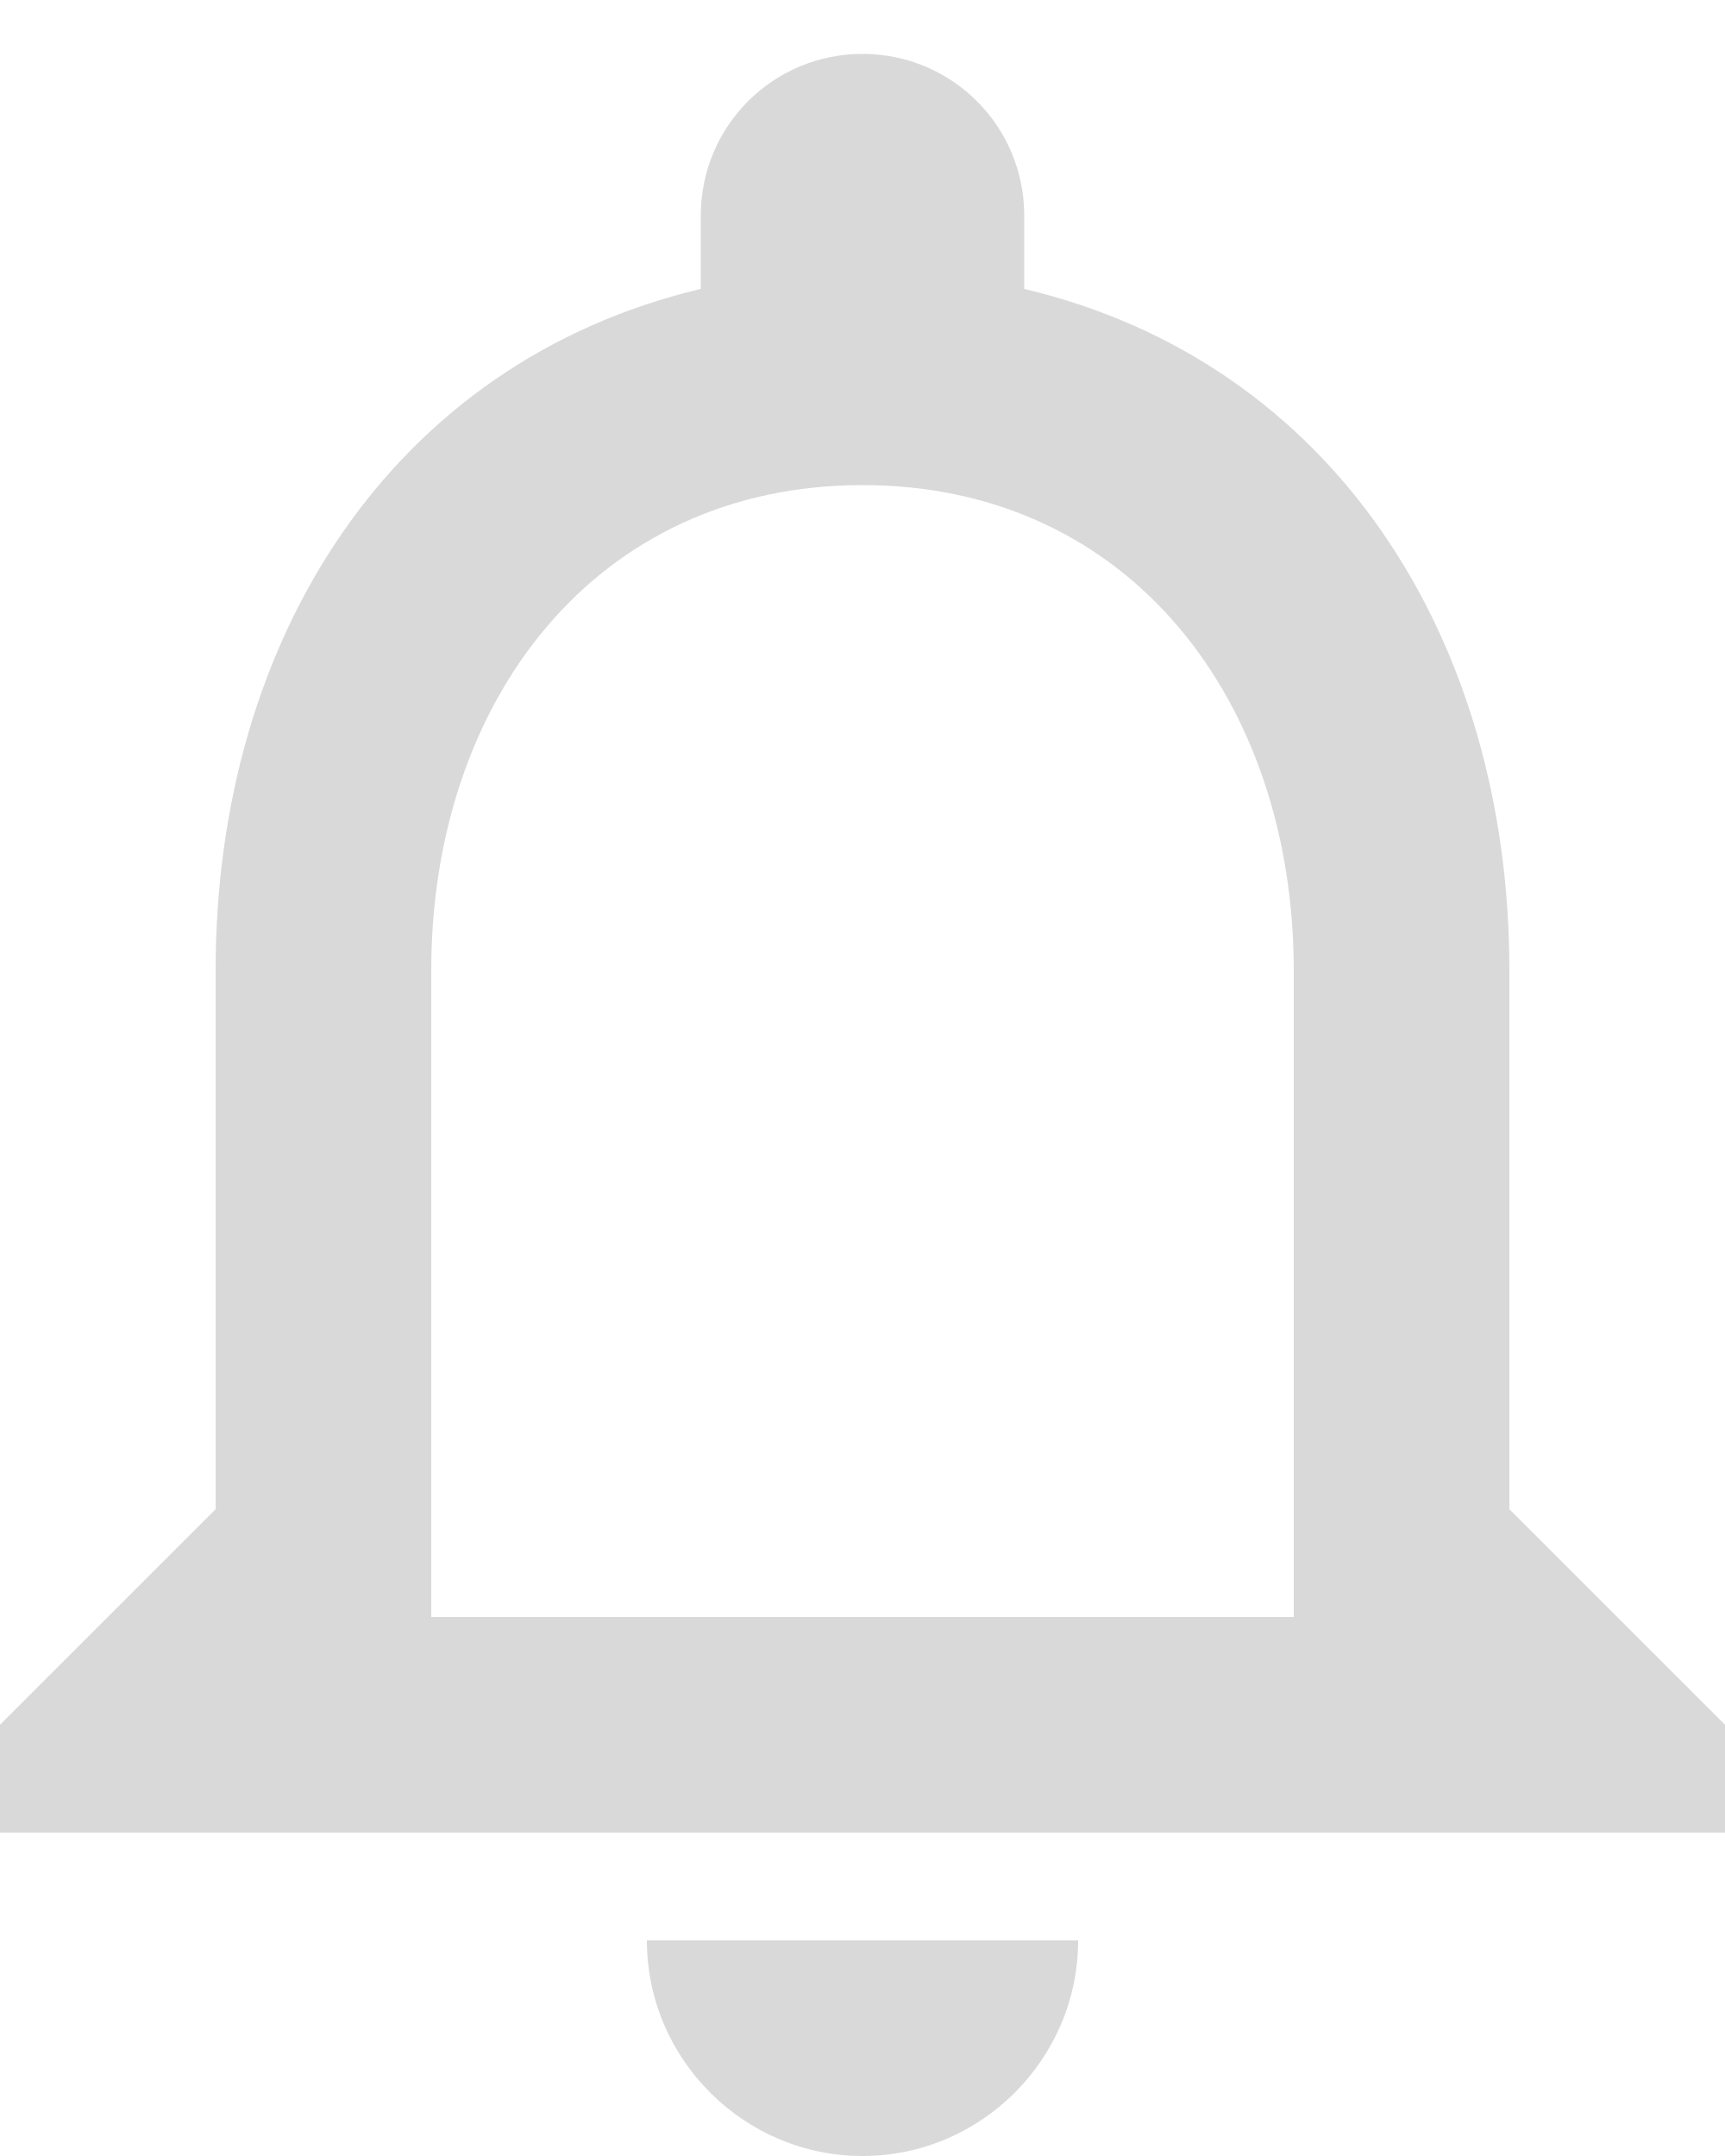
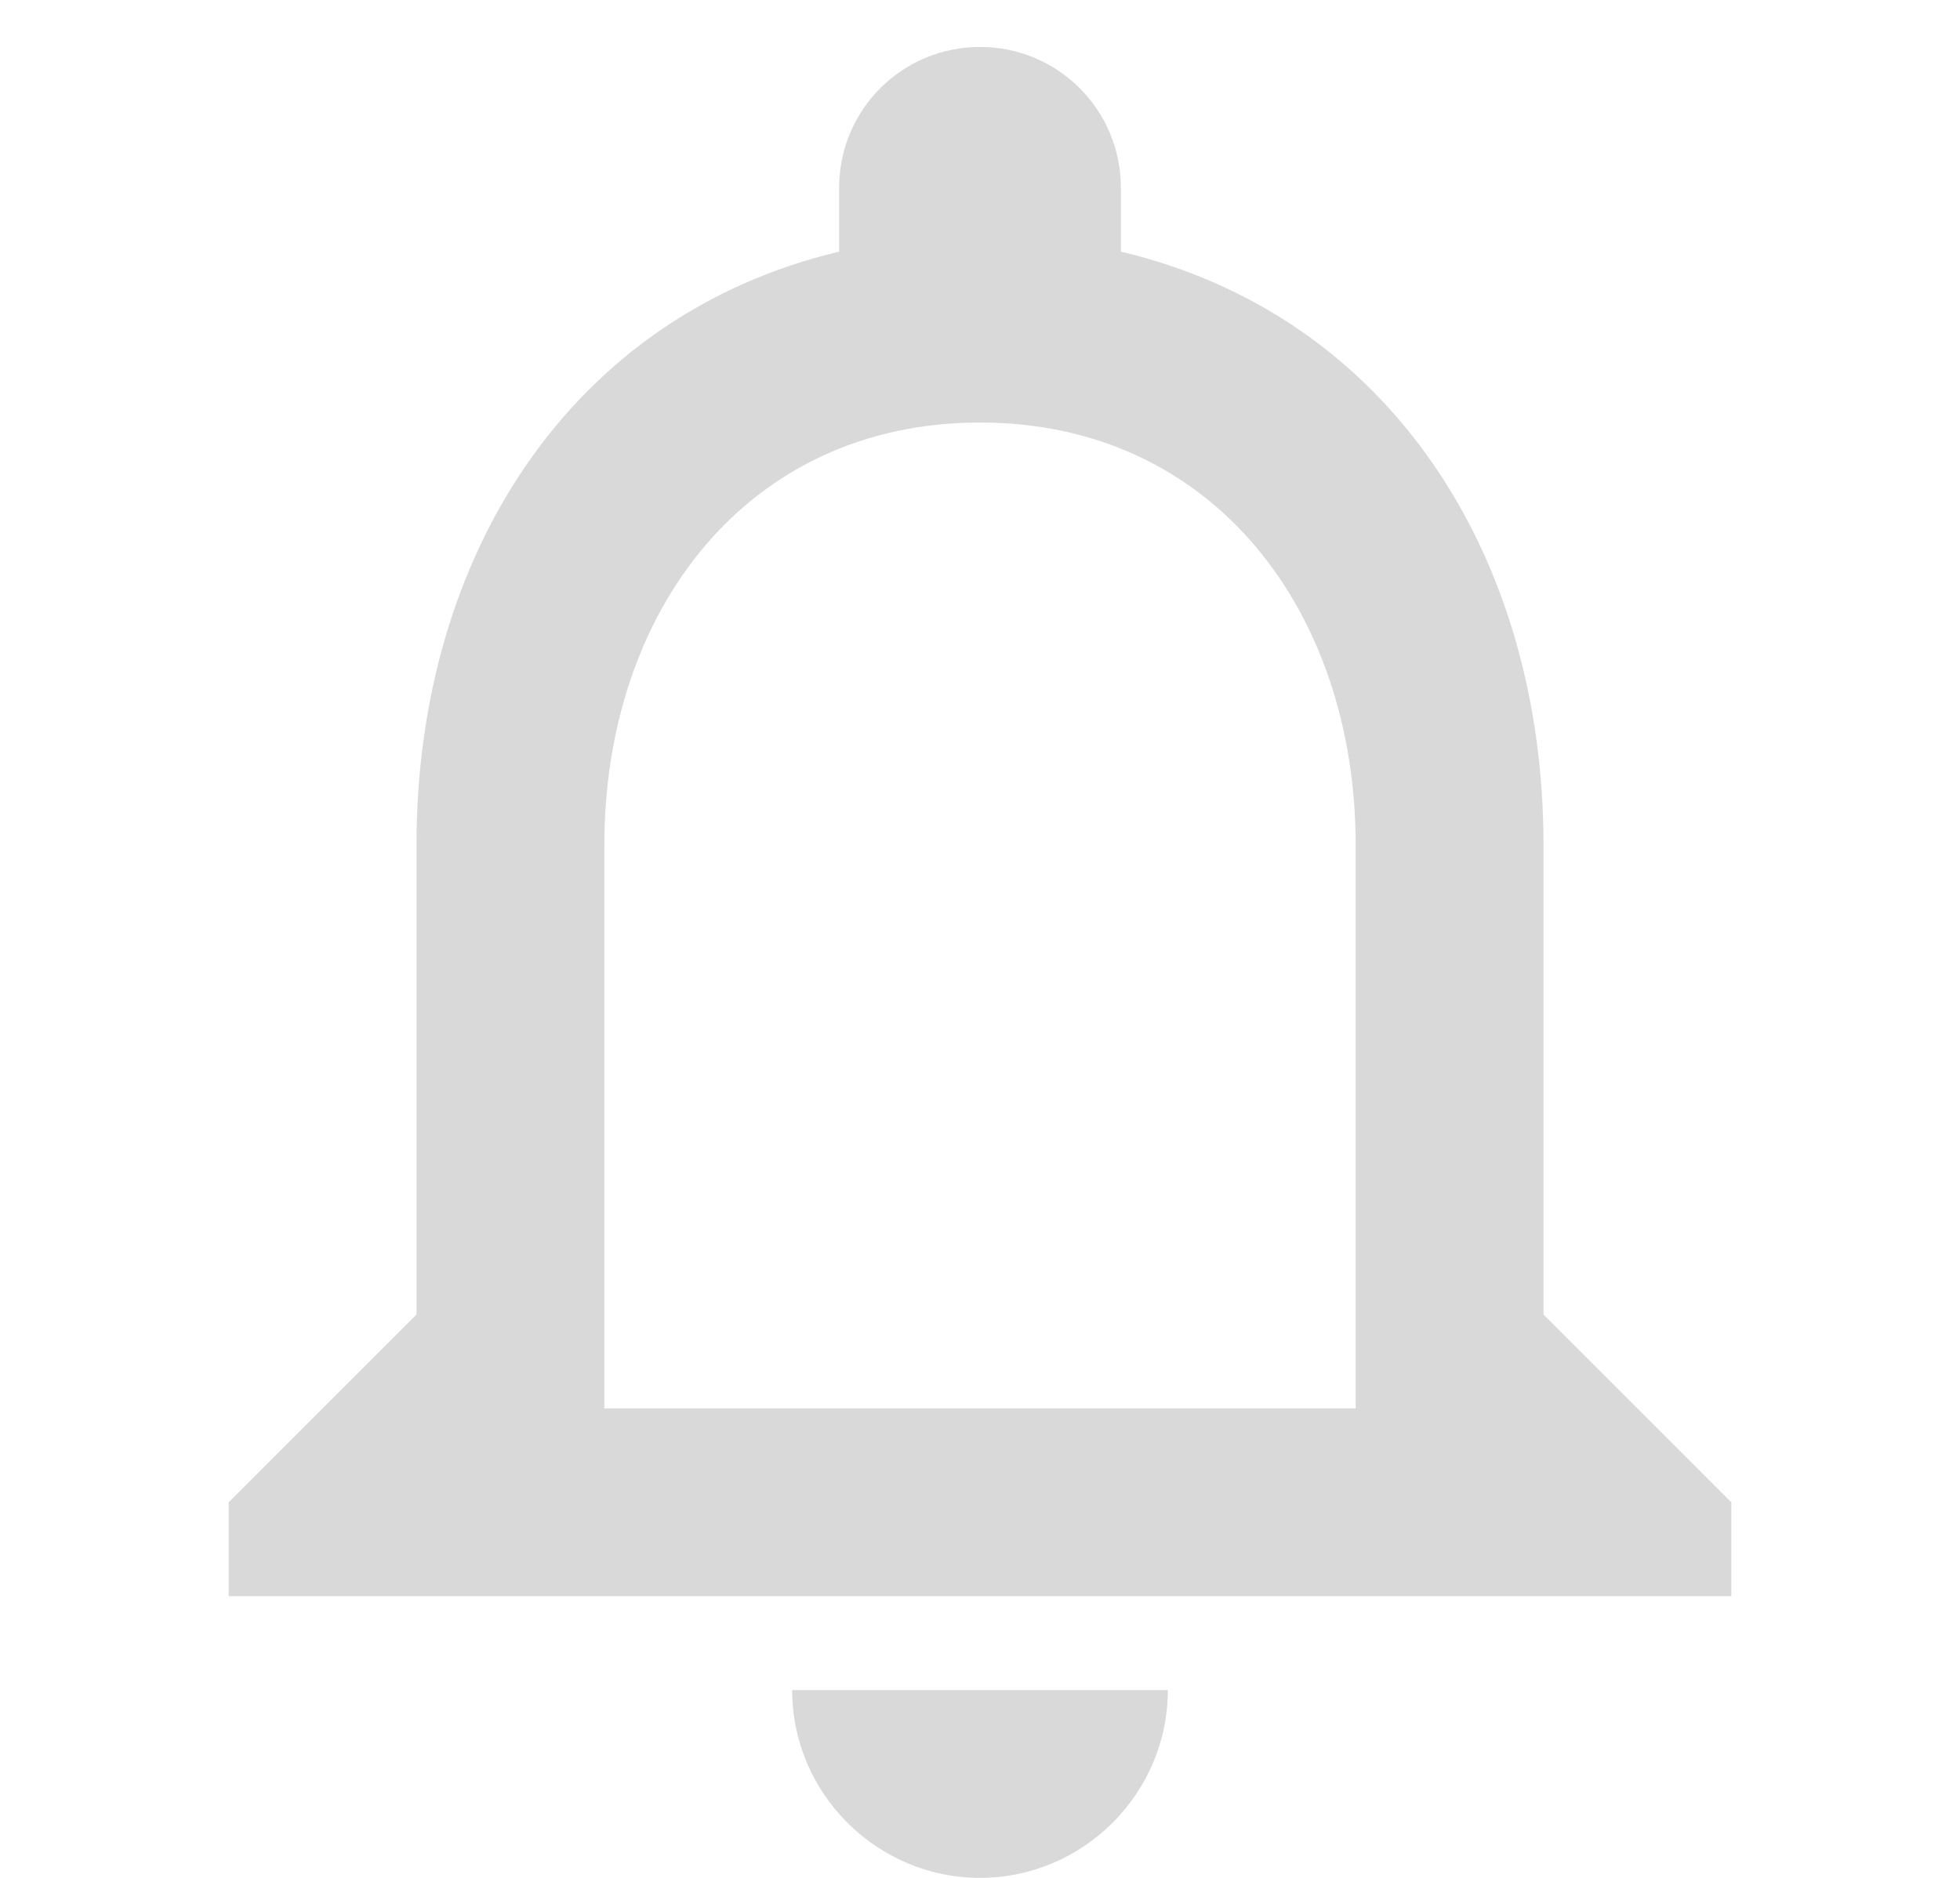
- <svg xmlns="http://www.w3.org/2000/svg" width="16px" height="20px" viewBox="0 0 16 20" version="1.1">
+ <svg xmlns="http://www.w3.org/2000/svg" width="24px" height="23px" viewBox="0 0 16 20" version="1.1">
  <defs />
  <g id="Page-1" stroke="none" stroke-width="1" fill="none" fill-rule="evenodd">
    <g id="TWITTER-PROFILE-2018" transform="translate(-220, -13)" fill="#D9D9D9" fill-rule="nonzero">
      <g id="Header">
        <g id="Left-side" transform="translate(128, 8)">
          <g id="Notifications" transform="translate(92, 0)">
            <g id="ic_notifications_none_24px" transform="translate(0, 5)">
              <path d="M8,20 C9.1,20 10,19.1 10,18 L6,18 C6,19.1 6.9,20 8,20 Z M14,14 L14,9 C14,5.93 12.37,3.36 9.5,2.68 L9.5,2 C9.5,1.17 8.83,0.5 8,0.5 C7.17,0.5 6.5,1.17 6.5,2 L6.5,2.68 C3.64,3.36 2,5.92 2,9 L2,14 L0,16 L0,17 L16,17 L16,16 L14,14 Z M12,15 L4,15 L4,9 C4,6.52 5.51,4.5 8,4.5 C10.49,4.5 12,6.52 12,9 L12,15 Z" id="Shape" />
            </g>
          </g>
        </g>
      </g>
    </g>
  </g>
</svg>
